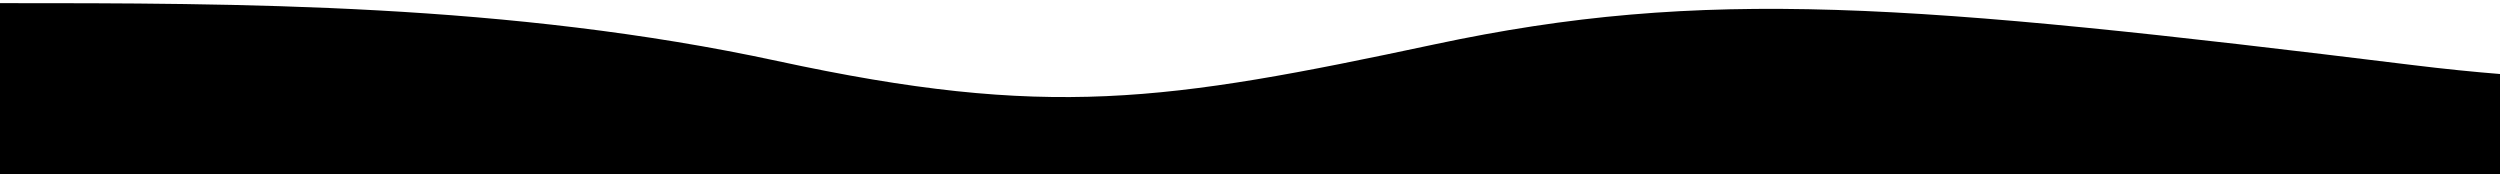
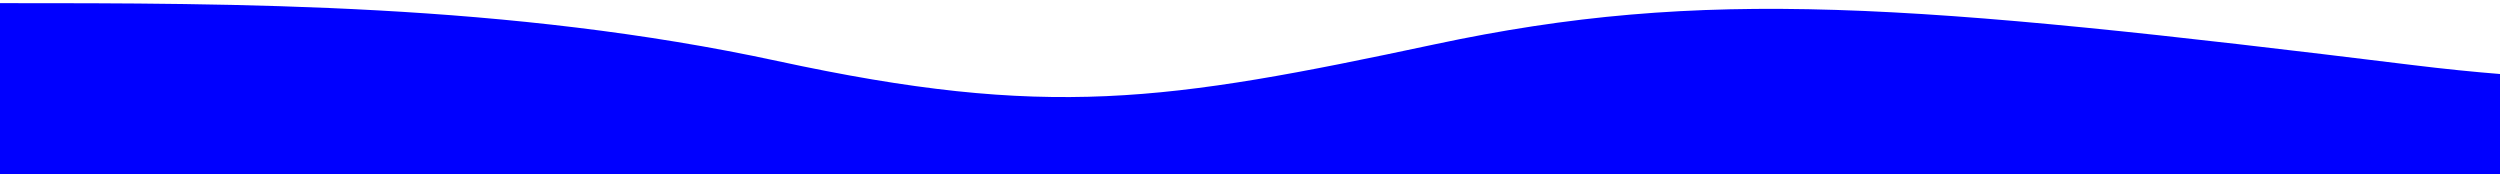
<svg xmlns="http://www.w3.org/2000/svg" class="wave-1hkxOo" version="1.1" viewBox="0 0 1440 100" preserveAspectRatio="none">
-   <path class="wavePath-haxJK1 animationPaused-2hZ4IO" d="M826.337,25.54 C670.97,58.656 603.696,68.787 447.802,35.144 C293.343,1.811 137.334,1.811 0,1.811 L0,150 L1920,150 L1920,1.811 C1739.535,-16.685 1679.864,73.161 1389.783,37.486 C1099.701,1.811 981.705,-7.577 826.337,25.54 Z" fill="currentColor" />
+   <path class="wavePath-haxJK1 animationPaused-2hZ4IO" d="M826.337,25.54 C670.97,58.656 603.696,68.787 447.802,35.144 C293.343,1.811 137.334,1.811 0,1.811 L0,150 L1920,150 L1920,1.811 C1739.535,-16.685 1679.864,73.161 1389.783,37.486 C1099.701,1.811 981.705,-7.577 826.337,25.54 Z" fill="blue" />
</svg>
